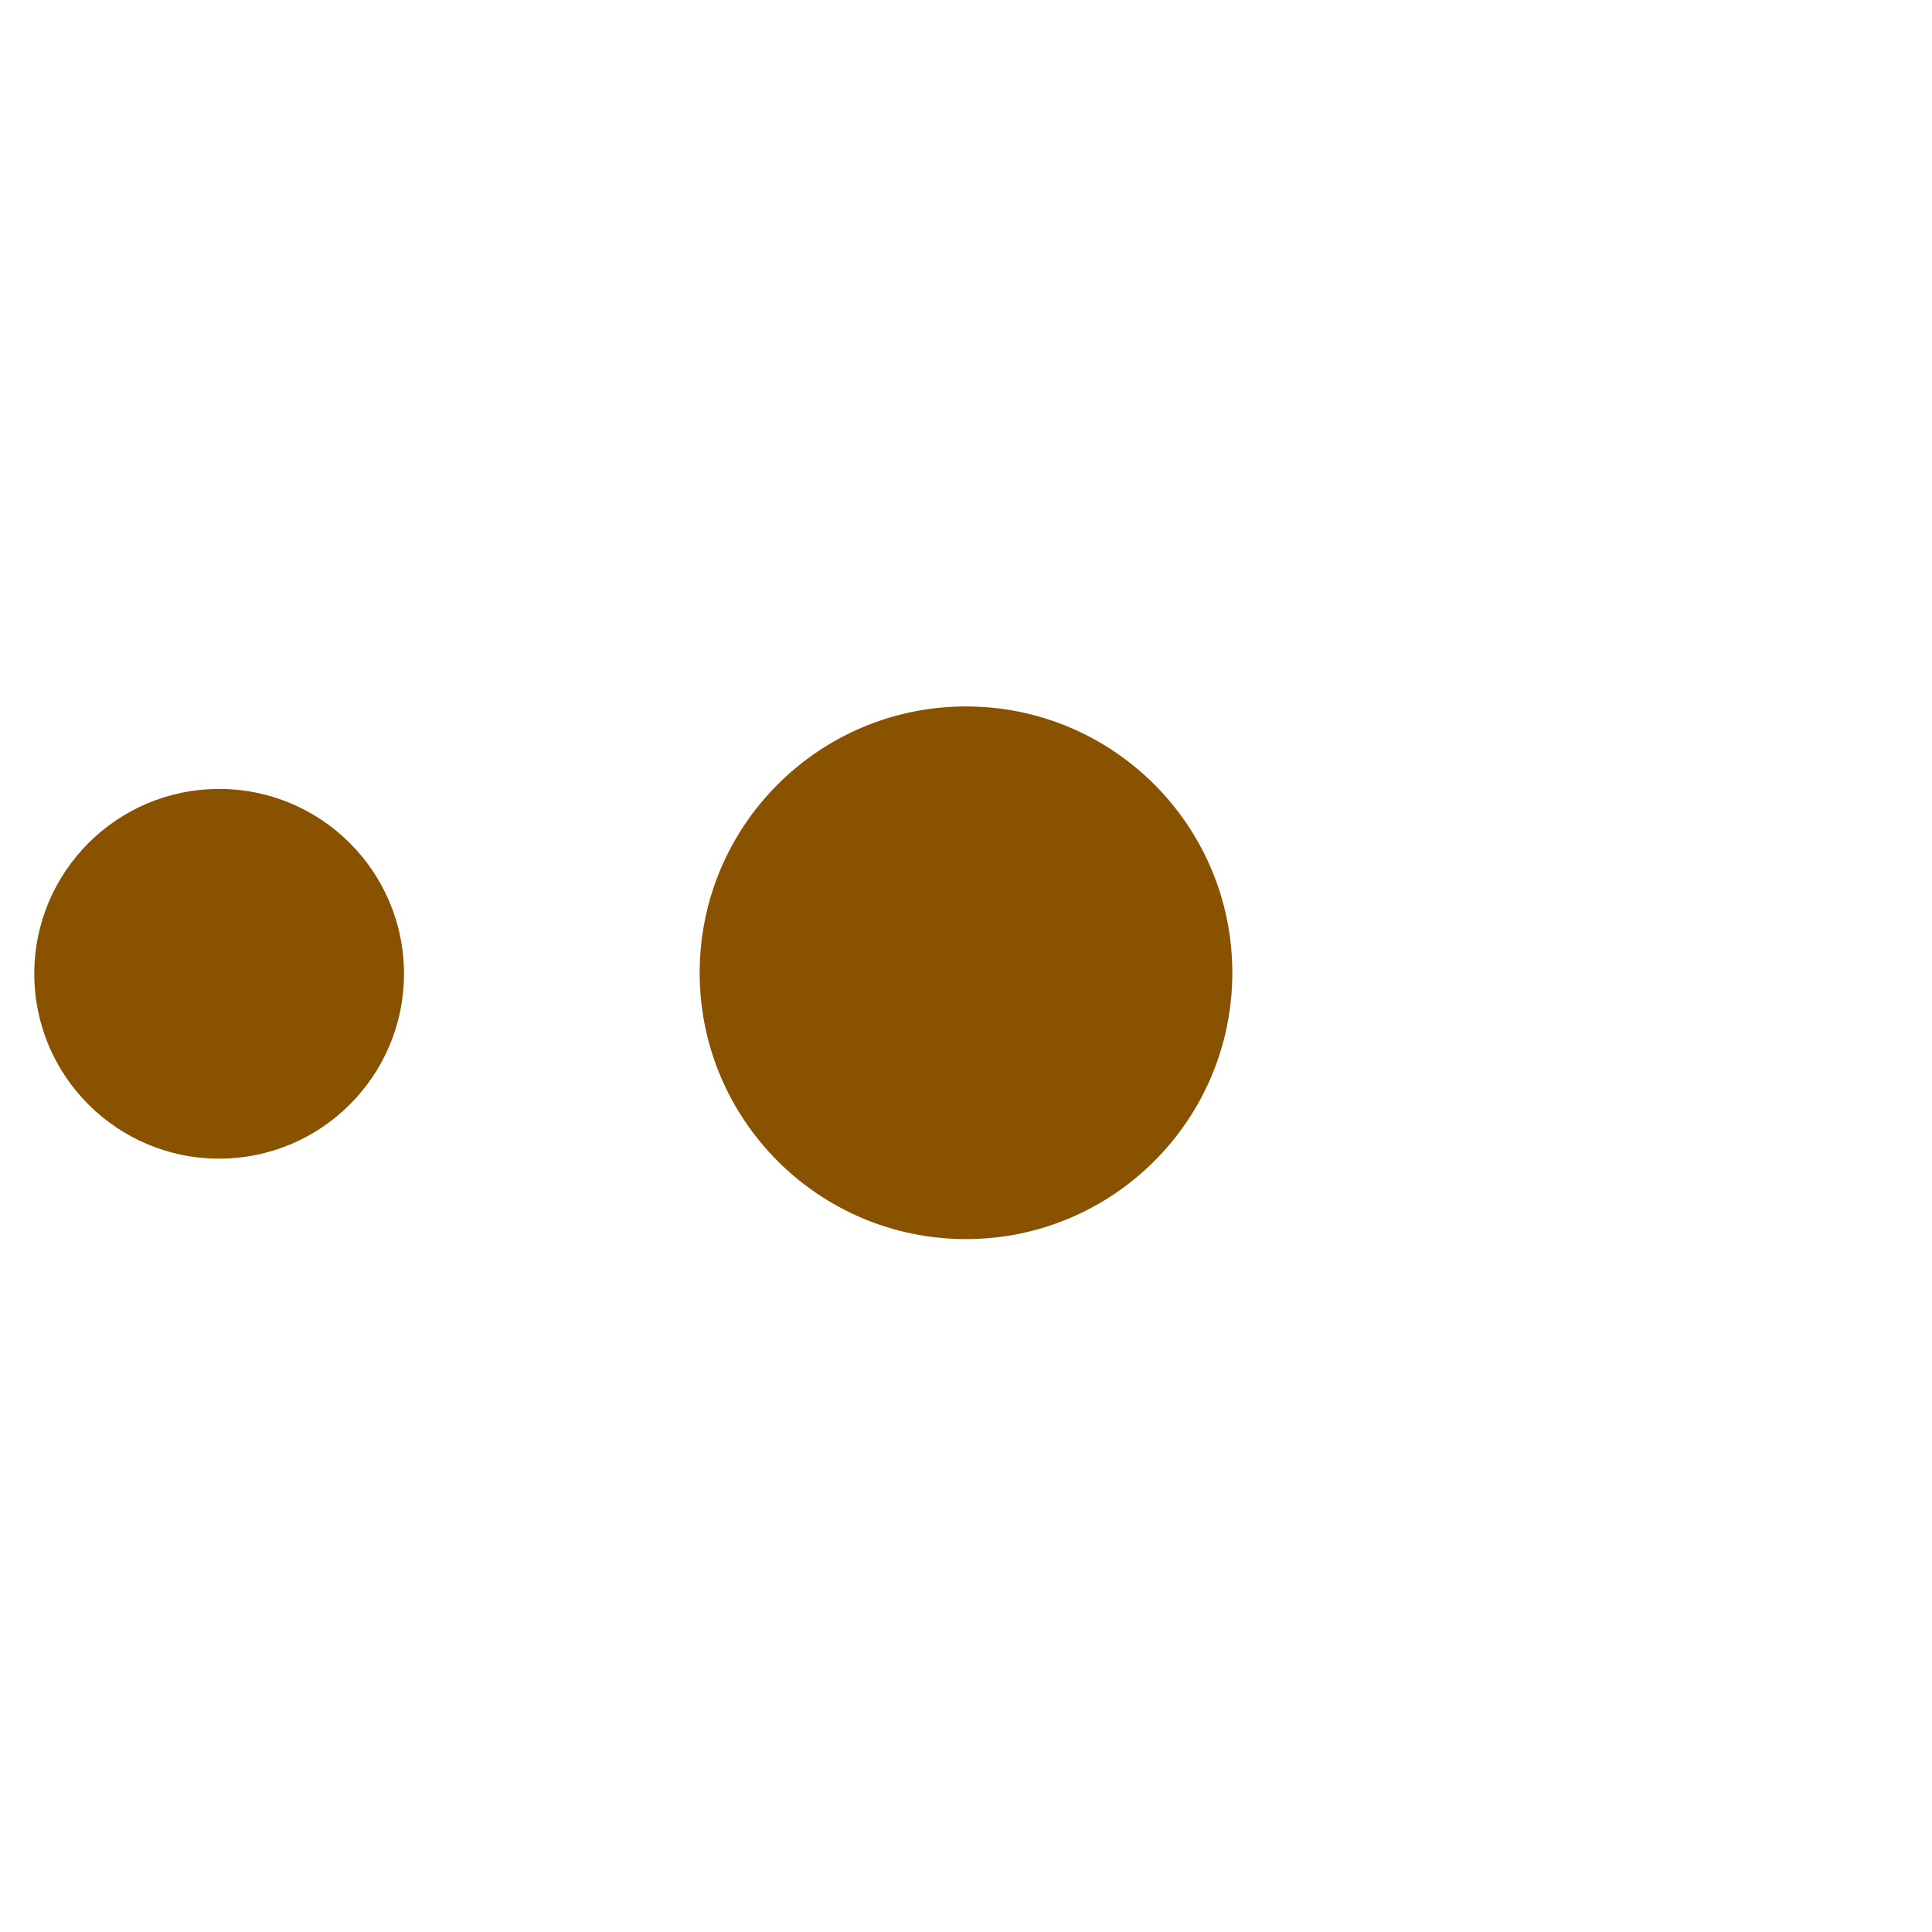
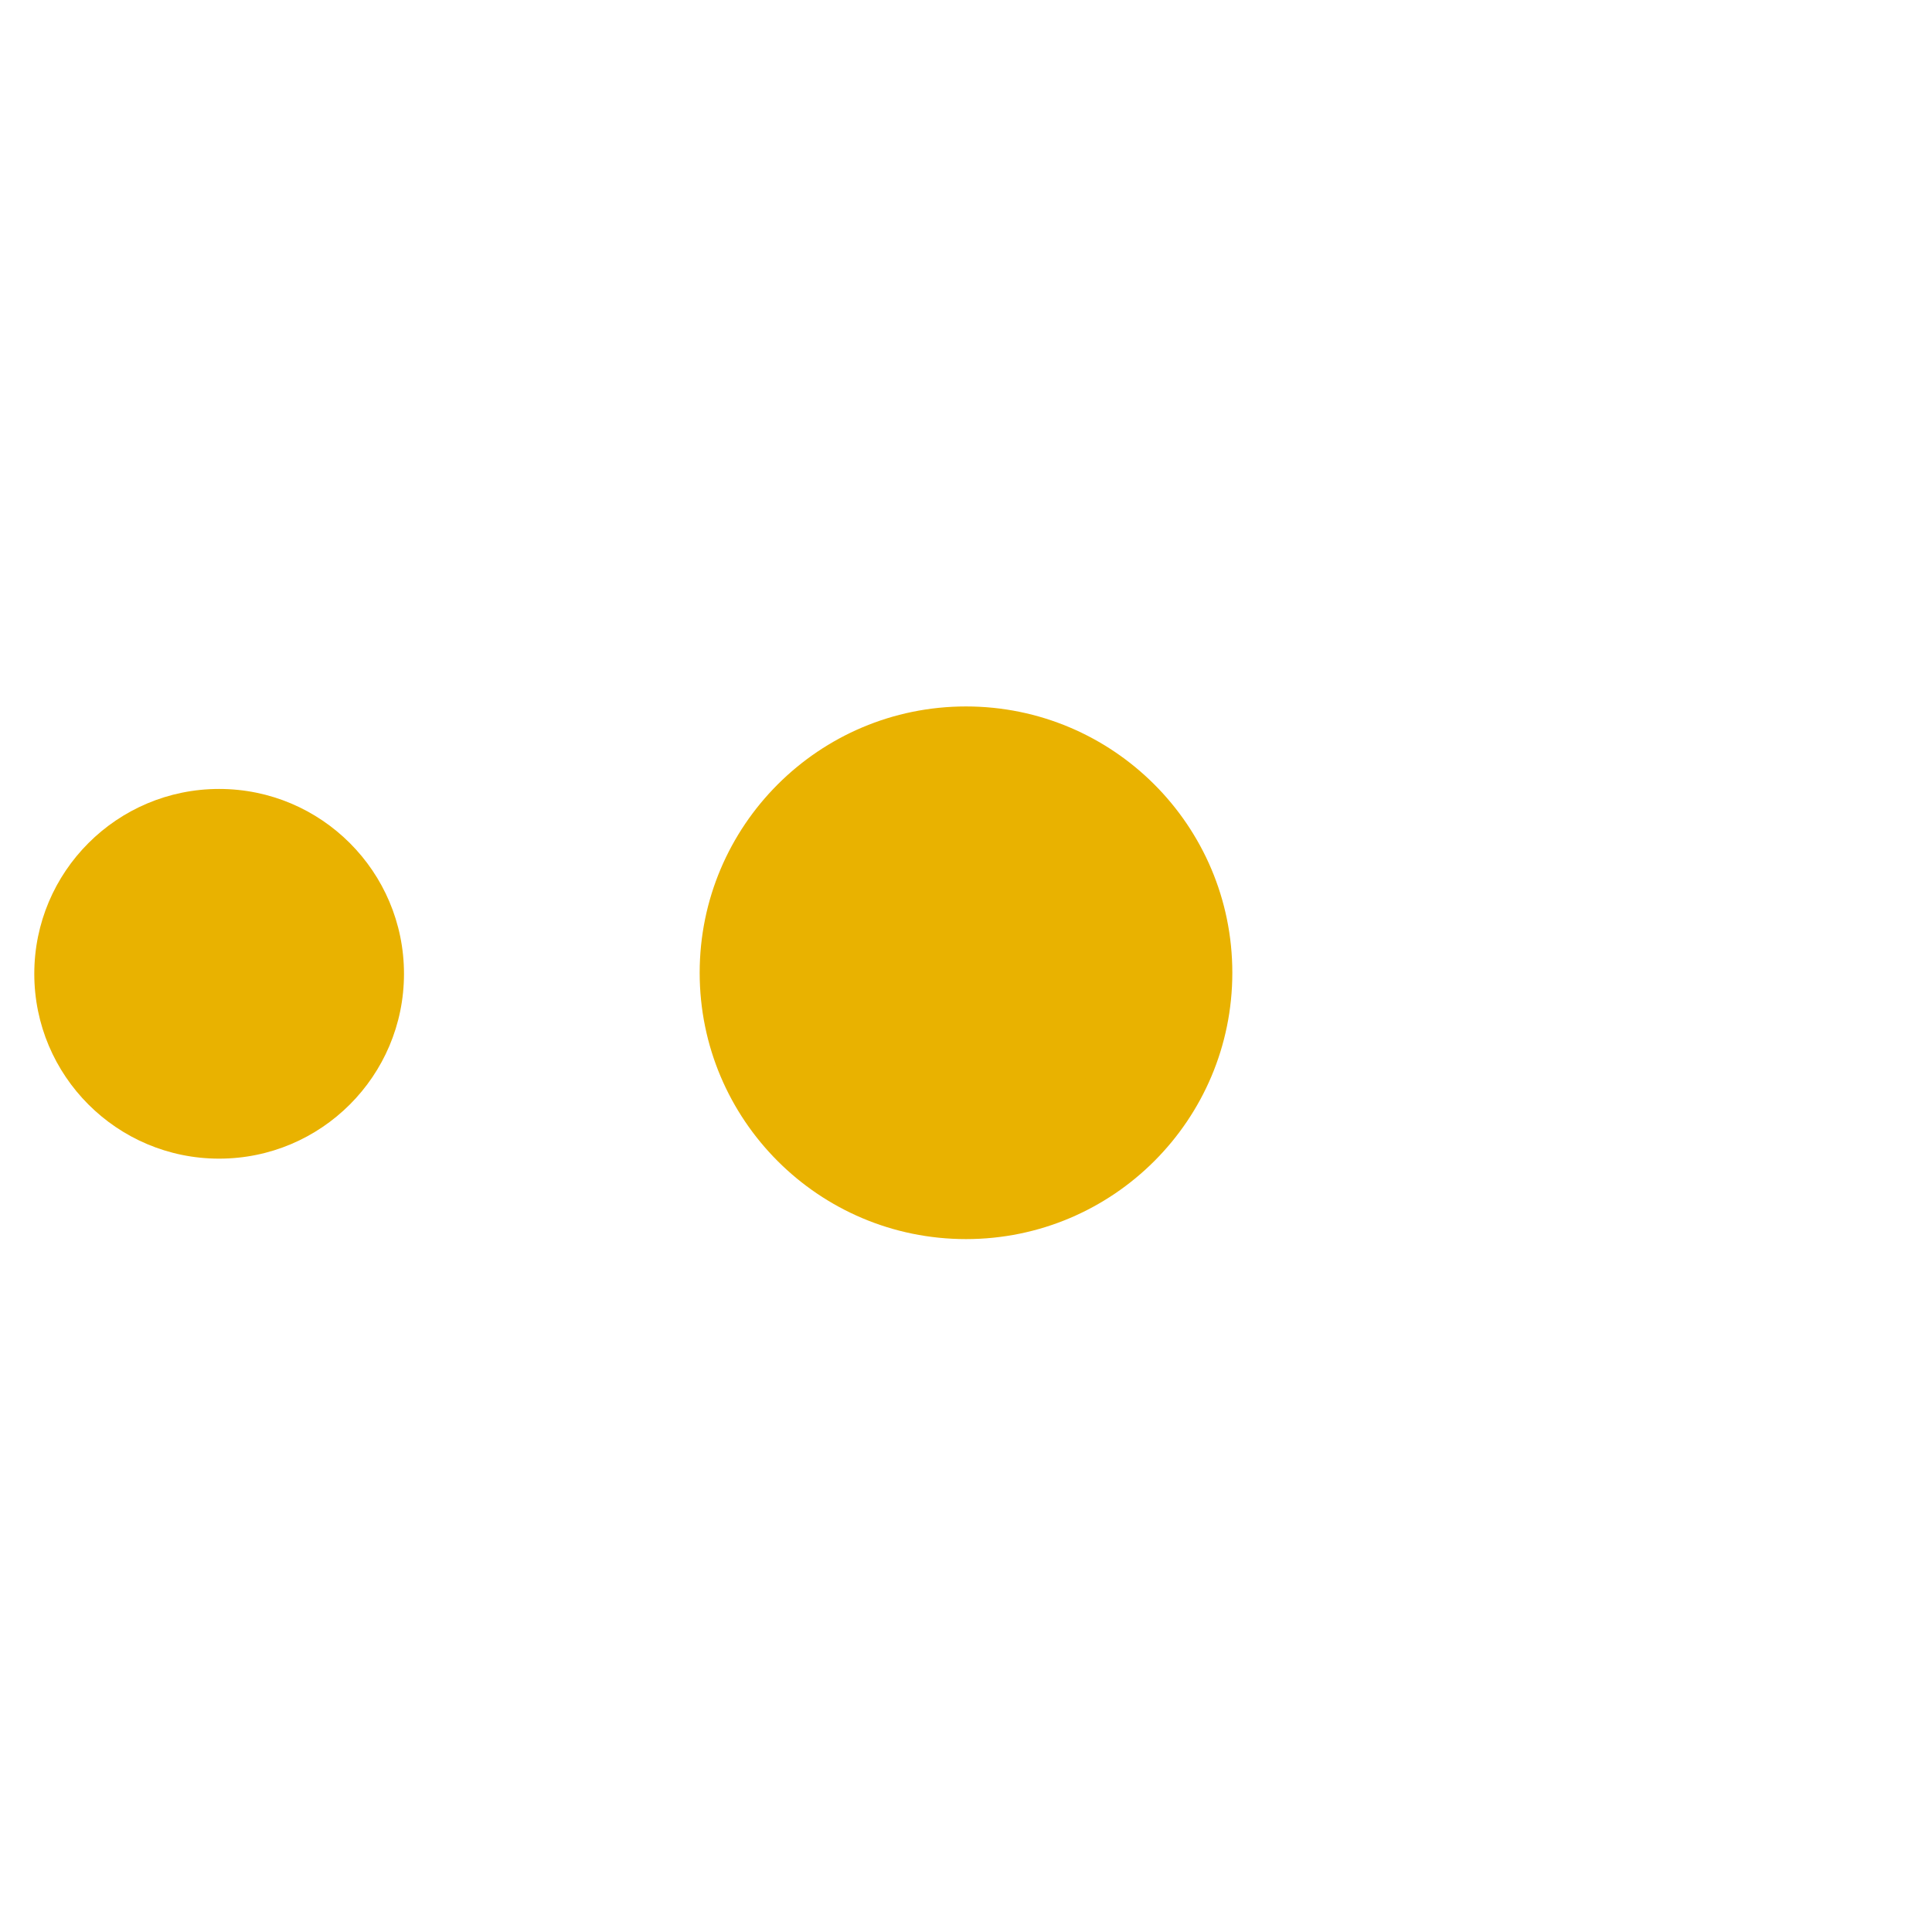
<svg xmlns="http://www.w3.org/2000/svg" fill="none" height="100%" width="100%" viewBox="0 0 428 428">
  <defs>
    <clipPath id="i0">
      <rect height="750" width="750" y="0" x="0" />
    </clipPath>
    <g id="i1">
      <g id="i2">
        <g transform="translate(377.5,375)">
          <g transform="scale(0.78,0)">
            <animateTransform repeatCount="indefinite" type="scale" attributeName="transform" dur="1.2s" begin="0s" calcMode="spline" values="0.78 0; 0.78 0; 0.494 -1.859; 0.48 -2.496; 0.347 -3.174; 0.213 -5.1; -0.358 3; -0.62 2.389; -0.652 1.625; -0.78 0; -0.78 0; -0.78 0; -0.78 0; -0.78 0" keyTimes="0; 0.2; 0.233; 0.267; 0.3; 0.333; 0.5; 0.6; 0.633; 0.7; 0.833; 0.9; 0.967; 1" keySplines="0 0 1 1; 0 0 1 1; 0 0 1 1; 0 0 1 1; 0 0 1 1; 0 0 1 1; 0 0 1 1; 0 0 1 1; 0 0 1 1; 0 0 1 1; 0 0 1 1; 0 0 1 1; 0 0 1 1" fill="freeze" />
            <g transform="translate(36,2.5)">
              <animateTransform repeatCount="indefinite" type="translate" attributeName="transform" dur="1.2s" begin="0s" calcMode="spline" values="36 2.5; 36 2.5; 36 1; 36 1" keyTimes="0; 0.333; 0.5; 1" keySplines="0 0 1 1; 0 0 1 1; 0 0 1 1" fill="freeze" />
              <g id="i3" transform="matrix(1,0,0,1,-155.5,-1.5)">
-                 <rect ry="20" rx="20" height="17.191" width="153.355" y="-8.595" x="-76.677" stroke-width="0" stroke="#bdbdbd" fill="#895200" />
+                 <rect ry="20" rx="20" height="17.191" width="153.355" y="-8.595" x="-76.677" stroke-width="0" stroke="#bdbdbd" fill="#e9b200" />
              </g>
            </g>
          </g>
        </g>
      </g>
      <g transform="matrix(1,0,0,1,374,359.5)" id="i4">
        <g id="i5" transform="matrix(1,0,0,1,1,13)">
-           <ellipse ry="59" rx="59" cy="0" cx="0" stroke-width="0" stroke="#bdbdbd" fill="#895200">
+           <ellipse ry="59" rx="59" cy="0" cx="0" stroke-width="0" stroke="#bdbdbd" fill="#e9b200">
            <animate repeatCount="indefinite" attributeName="rx" dur="1.2s" begin="0s" fill="freeze" values="59; 59; 66; 66; 57.5; 59; 59; 59" keyTimes="0; 0.267; 0.4; 0.467; 0.633; 0.7; 0.967; 1" keySplines="0 0 1 1; 0.333 0 0.667 1; 0.333 0 0.667 1; 0.333 0 0.667 1; 0.333 0 0.667 0.965; 0.333 0.63 0.667 1; 0 0 1 1" calcMode="spline" />
            <animate repeatCount="indefinite" attributeName="ry" dur="1.2s" begin="0s" fill="freeze" values="59; 59; 66; 66; 57.5; 59; 59; 59" keyTimes="0; 0.267; 0.4; 0.467; 0.633; 0.7; 0.967; 1" keySplines="0 0 1 1; 0.333 0 0.667 1; 0.333 0 0.667 1; 0.333 0 0.667 1; 0.333 0 0.667 0.965; 0.333 0.63 0.667 1; 0 0 1 1" calcMode="spline" />
          </ellipse>
        </g>
      </g>
      <g id="i6">
        <g transform="translate(374,373)">
          <animateMotion repeatCount="indefinite" dur="1.2s" begin="0s" calcMode="spline" keyTimes="0; 0.167; 0.233; 0.333; 0.4; 0.567; 0.633; 0.833; 1; 1; 1" keySplines="0 0 1 1; 0 0 1 1; 0 0 1 1; 0 0 1 1; 0 0 1 1; 0 0 1 1; 0 0 1 1; 0 0 1 1; 0 0 1 1; 0 0 1 1" keyPoints="0; 0.1; 0.147; 0.155; 0.305; 0.442; 0.459; 0.522; 0.564; 0.564; 0.564" path="M0 0 C-4 -0.25 -24 -1.5 -24 -1.5 C-20.265 -0.047 -33.5 0.5 -33.5 0.5 C-33.5 0.5 -35 -1 -35 -1 C-35 -1 1 -0.5 1 -0.5 C1 -0.5 34 -2.5 34 -2.5 C34 -2.5 32 1 32 1 C32 1 17 -1 17 -1 C17 -1 26.997 0 26.997 0 C26.997 0 29.547 0.1 29.547 0.1 C29.547 0.1 30.986 -0.022 30.986 -0.022 C30.986 -0.022 -34 -1 -34 -1 C-34 -1 -33 0 -33 0 C-33 0 -27.5 0.5 -27.5 0.5 C-27.5 0.5 -28 1.5 -28 1.5 C-28 1.5 -26.5 2 -26.5 2 C-26.5 2 0 2 0 2" fill="freeze" />
          <g transform="scale(0.582,0.632) translate(0,-13.5)">
            <g id="i5" transform="matrix(1,0,0,1,1,13)">
-               <ellipse ry="59" rx="59" cy="0" cx="0" stroke-width="0" stroke="#bdbdbd" fill="#895200">
+               <ellipse ry="59" rx="59" cy="0" cx="0" stroke-width="0" stroke="#bdbdbd" fill="#e9b200">
                <animate repeatCount="indefinite" attributeName="rx" dur="1.2s" begin="0s" fill="freeze" values="59; 59; 66; 66; 59; 59; 59" keyTimes="0; 0.267; 0.4; 0.467; 0.633; 0.967; 1" keySplines="0 0 1 1; 0.333 0 0.667 1; 0.333 0 0.667 1; 0.333 0 0.667 1; 0.333 0 0.667 1; 0 0 1 1" calcMode="spline" />
                <animate repeatCount="indefinite" attributeName="ry" dur="1.2s" begin="0s" fill="freeze" values="59; 59; 66; 66; 59; 59; 59" keyTimes="0; 0.267; 0.4; 0.467; 0.633; 0.967; 1" keySplines="0 0 1 1; 0.333 0 0.667 1; 0.333 0 0.667 1; 0.333 0 0.667 1; 0.333 0 0.667 1; 0 0 1 1" calcMode="spline" />
              </ellipse>
            </g>
          </g>
        </g>
      </g>
      <g id="i7">
        <g>
          <g transform="translate(209,0)">
            <animateTransform repeatCount="indefinite" type="translate" attributeName="transform" dur="1.2s" begin="0s" calcMode="spline" values="209 0; 212.708 0; 223.358 0; 242.517 0; 271.757 0; 311.745 0; 360.343 0; 411.278 0; 456.778 0; 492.188 0; 516.787 0; 531.813 0; 538.93 0; 539.568 0; 533.699 0; 519.863 0; 519.863 0; 519.863 0" keyTimes="0; 0.067; 0.133; 0.2; 0.267; 0.333; 0.4; 0.467; 0.533; 0.6; 0.667; 0.733; 0.8; 0.867; 0.933; 1; 1; 1" keySplines="0 0 1 1; 0 0 1 1; 0 0 1 1; 0 0 1 1; 0 0 1 1; 0 0 1 1; 0 0 1 1; 0 0 1 1; 0 0 1 1; 0 0 1 1; 0 0 1 1; 0 0 1 1; 0 0 1 1; 0 0 1 1; 0 0 1 1; 0 0 1 1; 0 0 1 1" fill="freeze" />
            <g transform="translate(0,373)">
              <animateTransform repeatCount="indefinite" type="translate" attributeName="transform" dur="1.2s" begin="0s" calcMode="spline" values="0 373; 0 373; 0 373; 0 373" keyTimes="0; 0.833; 0.967; 1" keySplines="0 0 1 1; 0 0 1 1; 0 0 1 1" fill="freeze" />
              <g transform="scale(0.546,0.546)">
                <animateTransform repeatCount="indefinite" type="scale" attributeName="transform" dur="1.2s" begin="0s" calcMode="spline" values="0.546 0.546; 0.546 0.546; 0.536 0.489; 0.516 0.445; 0.516 0.336; 0.516 0.435; 0.531 0.466; 0.546 0.546; 0.546 0.546; 0.534 0.497; 0.534 0.497" keyTimes="0; 0.1; 0.133; 0.2; 0.5; 0.667; 0.7; 0.733; 0.9; 0.967; 1" keySplines="0 0 1 1; 0 0 1 1; 0 0 1 1; 0 0 1 1; 0 0 1 1; 0 0 1 1; 0 0 1 1; 0 0 1 1; 0 0 1 1; 0 0 1 1" fill="freeze" />
                <g transform="translate(0,-13.5)">
                  <g id="i5" transform="matrix(1,0,0,1,1,13)">
-                     <ellipse ry="75" rx="75" cy="0" cx="0" stroke-width="0" stroke="#bdbdbd" fill="#895200" />
+                     <ellipse ry="75" rx="75" cy="0" cx="0" stroke-width="0" stroke="#bdbdbd" fill="#e9b200" />
                  </g>
                </g>
              </g>
            </g>
          </g>
        </g>
      </g>
      <g id="i8">
        <g>
          <g transform="translate(209,0)">
            <animateTransform repeatCount="indefinite" type="translate" attributeName="transform" dur="1.2s" begin="0s" calcMode="spline" values="209 0; 218.008 0; 240.266 0; 265.714 0; 291.955 0; 328.198 0; 371.731 0; 415.83 0; 452.776 0; 474.881 0; 499.924 0; 521.668 0; 537.578 0; 538.035 0; 517.828 0; 498.723 0; 498.723 0; 498.723 0" keyTimes="0; 0.067; 0.133; 0.2; 0.267; 0.333; 0.4; 0.467; 0.533; 0.6; 0.667; 0.733; 0.8; 0.867; 0.933; 1; 1; 1" keySplines="0 0 1 1; 0 0 1 1; 0 0 1 1; 0 0 1 1; 0 0 1 1; 0 0 1 1; 0 0 1 1; 0 0 1 1; 0 0 1 1; 0 0 1 1; 0 0 1 1; 0 0 1 1; 0 0 1 1; 0 0 1 1; 0 0 1 1; 0 0 1 1; 0 0 1 1" fill="freeze" />
            <g transform="translate(0,373)">
              <animateTransform repeatCount="indefinite" type="translate" attributeName="transform" dur="1.2s" begin="0s" calcMode="spline" values="0 373; 0 373.525; 0 372.5; 0 373.1; 0 373; 0 373; 0 373.114; 0 373.114" keyTimes="0; 0.633; 0.667; 0.7; 0.833; 0.933; 0.967; 1" keySplines="0 0 1 1; 0 0 1 1; 0 0 1 1; 0 0 1 1; 0 0 1 1; 0 0 1 1; 0 0 1 1" fill="freeze" />
              <g transform="scale(0.347,0.347) translate(0,-13.5)">
                <g id="i5" transform="matrix(1,0,0,1,1,13)">
-                   <ellipse ry="75" rx="75" cy="0" cx="0" stroke-width="0" stroke="#bdbdbd" fill="#895200" />
+                   <ellipse ry="75" rx="75" cy="0" cx="0" stroke-width="0" stroke="#bdbdbd" fill="#e9b200" />
                </g>
              </g>
            </g>
          </g>
        </g>
      </g>
    </g>
  </defs>
  <g transform="matrix(1,0,0,1,-161,-157)" id="i9">
    <g clip-path="url(#i0)">
      <g>
        <g transform="translate(377.5,375)">
          <g transform="scale(0.78,0)">
            <animateTransform repeatCount="indefinite" type="scale" attributeName="transform" dur="1.2s" begin="0s" calcMode="spline" values="0.78 0; 0.78 0; 0.494 -1.859; 0.48 -2.496; 0.347 -3.174; 0.213 -5.1; -0.358 3; -0.62 2.389; -0.652 1.625; -0.78 0; -0.78 0; -0.78 0; -0.78 0; -0.78 0" keyTimes="0; 0.2; 0.233; 0.267; 0.3; 0.333; 0.5; 0.6; 0.633; 0.7; 0.833; 0.9; 0.967; 1" keySplines="0 0 1 1; 0 0 1 1; 0 0 1 1; 0 0 1 1; 0 0 1 1; 0 0 1 1; 0 0 1 1; 0 0 1 1; 0 0 1 1; 0 0 1 1; 0 0 1 1; 0 0 1 1; 0 0 1 1" fill="freeze" />
            <g transform="translate(36,2.5)">
              <animateTransform repeatCount="indefinite" type="translate" attributeName="transform" dur="1.2s" begin="0s" calcMode="spline" values="36 2.5; 36 2.5; 36 1; 36 1" keyTimes="0; 0.333; 0.5; 1" keySplines="0 0 1 1; 0 0 1 1; 0 0 1 1" fill="freeze" />
              <g transform="matrix(1,0,0,1,-155.5,-1.5)">
-                 <rect ry="20" rx="20" height="17.191" width="153.355" y="-8.595" x="-76.677" stroke-width="0" stroke="#bdbdbd" fill="#895200" />
+                 <rect ry="20" rx="20" height="17.191" width="153.355" y="-8.595" x="-76.677" stroke-width="0" stroke="#bdbdbd" fill="#e9b200" />
              </g>
            </g>
          </g>
        </g>
      </g>
      <g transform="matrix(1,0,0,1,374,359.5)">
        <g transform="matrix(1,0,0,1,1,13)">
-           <ellipse ry="59" rx="59" cy="0" cx="0" stroke-width="0" stroke="#bdbdbd" fill="#895200">
+           <ellipse ry="59" rx="59" cy="0" cx="0" stroke-width="0" stroke="#bdbdbd" fill="#e9b200">
            <animate repeatCount="indefinite" attributeName="rx" dur="1.2s" begin="0s" fill="freeze" values="59; 59; 66; 66; 57.5; 59; 59; 59" keyTimes="0; 0.267; 0.4; 0.467; 0.633; 0.7; 0.967; 1" keySplines="0 0 1 1; 0.333 0 0.667 1; 0.333 0 0.667 1; 0.333 0 0.667 1; 0.333 0 0.667 0.965; 0.333 0.63 0.667 1; 0 0 1 1" calcMode="spline" />
            <animate repeatCount="indefinite" attributeName="ry" dur="1.2s" begin="0s" fill="freeze" values="59; 59; 66; 66; 57.5; 59; 59; 59" keyTimes="0; 0.267; 0.4; 0.467; 0.633; 0.7; 0.967; 1" keySplines="0 0 1 1; 0.333 0 0.667 1; 0.333 0 0.667 1; 0.333 0 0.667 1; 0.333 0 0.667 0.965; 0.333 0.63 0.667 1; 0 0 1 1" calcMode="spline" />
          </ellipse>
        </g>
      </g>
      <g>
        <g transform="translate(374,373)">
          <animateMotion repeatCount="indefinite" dur="1.2s" begin="0s" calcMode="spline" keyTimes="0; 0.167; 0.233; 0.333; 0.4; 0.567; 0.633; 0.833; 1; 1; 1" keySplines="0 0 1 1; 0 0 1 1; 0 0 1 1; 0 0 1 1; 0 0 1 1; 0 0 1 1; 0 0 1 1; 0 0 1 1; 0 0 1 1; 0 0 1 1" keyPoints="0; 0.1; 0.147; 0.155; 0.305; 0.442; 0.459; 0.522; 0.564; 0.564; 0.564" path="M0 0 C-4 -0.25 -24 -1.5 -24 -1.5 C-20.265 -0.047 -33.5 0.5 -33.5 0.5 C-33.5 0.5 -35 -1 -35 -1 C-35 -1 1 -0.5 1 -0.5 C1 -0.5 34 -2.5 34 -2.5 C34 -2.5 32 1 32 1 C32 1 17 -1 17 -1 C17 -1 26.997 0 26.997 0 C26.997 0 29.547 0.1 29.547 0.1 C29.547 0.1 30.986 -0.022 30.986 -0.022 C30.986 -0.022 -34 -1 -34 -1 C-34 -1 -33 0 -33 0 C-33 0 -27.5 0.5 -27.5 0.5 C-27.5 0.5 -28 1.5 -28 1.5 C-28 1.5 -26.5 2 -26.5 2 C-26.5 2 0 2 0 2" fill="freeze" />
          <g transform="scale(0.582,0.632) translate(0,-13.5)">
            <g transform="matrix(1,0,0,1,1,13)">
-               <ellipse ry="59" rx="59" cy="0" cx="0" stroke-width="0" stroke="#bdbdbd" fill="#895200">
+               <ellipse ry="59" rx="59" cy="0" cx="0" stroke-width="0" stroke="#bdbdbd" fill="#e9b200">
                <animate repeatCount="indefinite" attributeName="rx" dur="1.2s" begin="0s" fill="freeze" values="59; 59; 66; 66; 59; 59; 59" keyTimes="0; 0.267; 0.4; 0.467; 0.633; 0.967; 1" keySplines="0 0 1 1; 0.333 0 0.667 1; 0.333 0 0.667 1; 0.333 0 0.667 1; 0.333 0 0.667 1; 0 0 1 1" calcMode="spline" />
                <animate repeatCount="indefinite" attributeName="ry" dur="1.2s" begin="0s" fill="freeze" values="59; 59; 66; 66; 59; 59; 59" keyTimes="0; 0.267; 0.4; 0.467; 0.633; 0.967; 1" keySplines="0 0 1 1; 0.333 0 0.667 1; 0.333 0 0.667 1; 0.333 0 0.667 1; 0.333 0 0.667 1; 0 0 1 1" calcMode="spline" />
              </ellipse>
            </g>
          </g>
        </g>
      </g>
      <g>
        <g>
          <g transform="translate(209,0)">
            <animateTransform repeatCount="indefinite" type="translate" attributeName="transform" dur="1.2s" begin="0s" calcMode="spline" values="209 0; 212.708 0; 223.358 0; 242.517 0; 271.757 0; 311.745 0; 360.343 0; 411.278 0; 456.778 0; 492.188 0; 516.787 0; 531.813 0; 538.93 0; 539.568 0; 533.699 0; 519.863 0; 519.863 0; 519.863 0" keyTimes="0; 0.067; 0.133; 0.2; 0.267; 0.333; 0.4; 0.467; 0.533; 0.6; 0.667; 0.733; 0.8; 0.867; 0.933; 1; 1; 1" keySplines="0 0 1 1; 0 0 1 1; 0 0 1 1; 0 0 1 1; 0 0 1 1; 0 0 1 1; 0 0 1 1; 0 0 1 1; 0 0 1 1; 0 0 1 1; 0 0 1 1; 0 0 1 1; 0 0 1 1; 0 0 1 1; 0 0 1 1; 0 0 1 1; 0 0 1 1" fill="freeze" />
            <g transform="translate(0,373)">
              <animateTransform repeatCount="indefinite" type="translate" attributeName="transform" dur="1.2s" begin="0s" calcMode="spline" values="0 373; 0 373; 0 373; 0 373" keyTimes="0; 0.833; 0.967; 1" keySplines="0 0 1 1; 0 0 1 1; 0 0 1 1" fill="freeze" />
              <g transform="scale(0.546,0.546)">
                <animateTransform repeatCount="indefinite" type="scale" attributeName="transform" dur="1.2s" begin="0s" calcMode="spline" values="0.546 0.546; 0.546 0.546; 0.536 0.489; 0.516 0.445; 0.516 0.336; 0.516 0.435; 0.531 0.466; 0.546 0.546; 0.546 0.546; 0.534 0.497; 0.534 0.497" keyTimes="0; 0.1; 0.133; 0.2; 0.5; 0.667; 0.7; 0.733; 0.9; 0.967; 1" keySplines="0 0 1 1; 0 0 1 1; 0 0 1 1; 0 0 1 1; 0 0 1 1; 0 0 1 1; 0 0 1 1; 0 0 1 1; 0 0 1 1; 0 0 1 1" fill="freeze" />
                <g transform="translate(0,-13.5)">
                  <g transform="matrix(1,0,0,1,1,13)">
-                     <ellipse ry="75" rx="75" cy="0" cx="0" stroke-width="0" stroke="#bdbdbd" fill="#895200" />
+                     <ellipse ry="75" rx="75" cy="0" cx="0" stroke-width="0" stroke="#bdbdbd" fill="#e9b200" />
                  </g>
                </g>
              </g>
            </g>
          </g>
        </g>
      </g>
      <g>
        <g>
          <g transform="translate(209,0)">
            <animateTransform repeatCount="indefinite" type="translate" attributeName="transform" dur="1.2s" begin="0s" calcMode="spline" values="209 0; 218.008 0; 240.266 0; 265.714 0; 291.955 0; 328.198 0; 371.731 0; 415.83 0; 452.776 0; 474.881 0; 499.924 0; 521.668 0; 537.578 0; 538.035 0; 517.828 0; 498.723 0; 498.723 0; 498.723 0" keyTimes="0; 0.067; 0.133; 0.2; 0.267; 0.333; 0.4; 0.467; 0.533; 0.6; 0.667; 0.733; 0.8; 0.867; 0.933; 1; 1; 1" keySplines="0 0 1 1; 0 0 1 1; 0 0 1 1; 0 0 1 1; 0 0 1 1; 0 0 1 1; 0 0 1 1; 0 0 1 1; 0 0 1 1; 0 0 1 1; 0 0 1 1; 0 0 1 1; 0 0 1 1; 0 0 1 1; 0 0 1 1; 0 0 1 1; 0 0 1 1" fill="freeze" />
            <g transform="translate(0,373)">
              <animateTransform repeatCount="indefinite" type="translate" attributeName="transform" dur="1.2s" begin="0s" calcMode="spline" values="0 373; 0 373.525; 0 372.5; 0 373.1; 0 373; 0 373; 0 373.114; 0 373.114" keyTimes="0; 0.633; 0.667; 0.7; 0.833; 0.933; 0.967; 1" keySplines="0 0 1 1; 0 0 1 1; 0 0 1 1; 0 0 1 1; 0 0 1 1; 0 0 1 1; 0 0 1 1" fill="freeze" />
              <g transform="scale(0.347,0.347) translate(0,-13.5)">
                <g transform="matrix(1,0,0,1,1,13)">
-                   <ellipse ry="75" rx="75" cy="0" cx="0" stroke-width="0" stroke="#bdbdbd" fill="#895200" />
+                   <ellipse ry="75" rx="75" cy="0" cx="0" stroke-width="0" stroke="#bdbdbd" fill="#e9b200" />
                </g>
              </g>
            </g>
          </g>
        </g>
      </g>
    </g>
  </g>
</svg>
